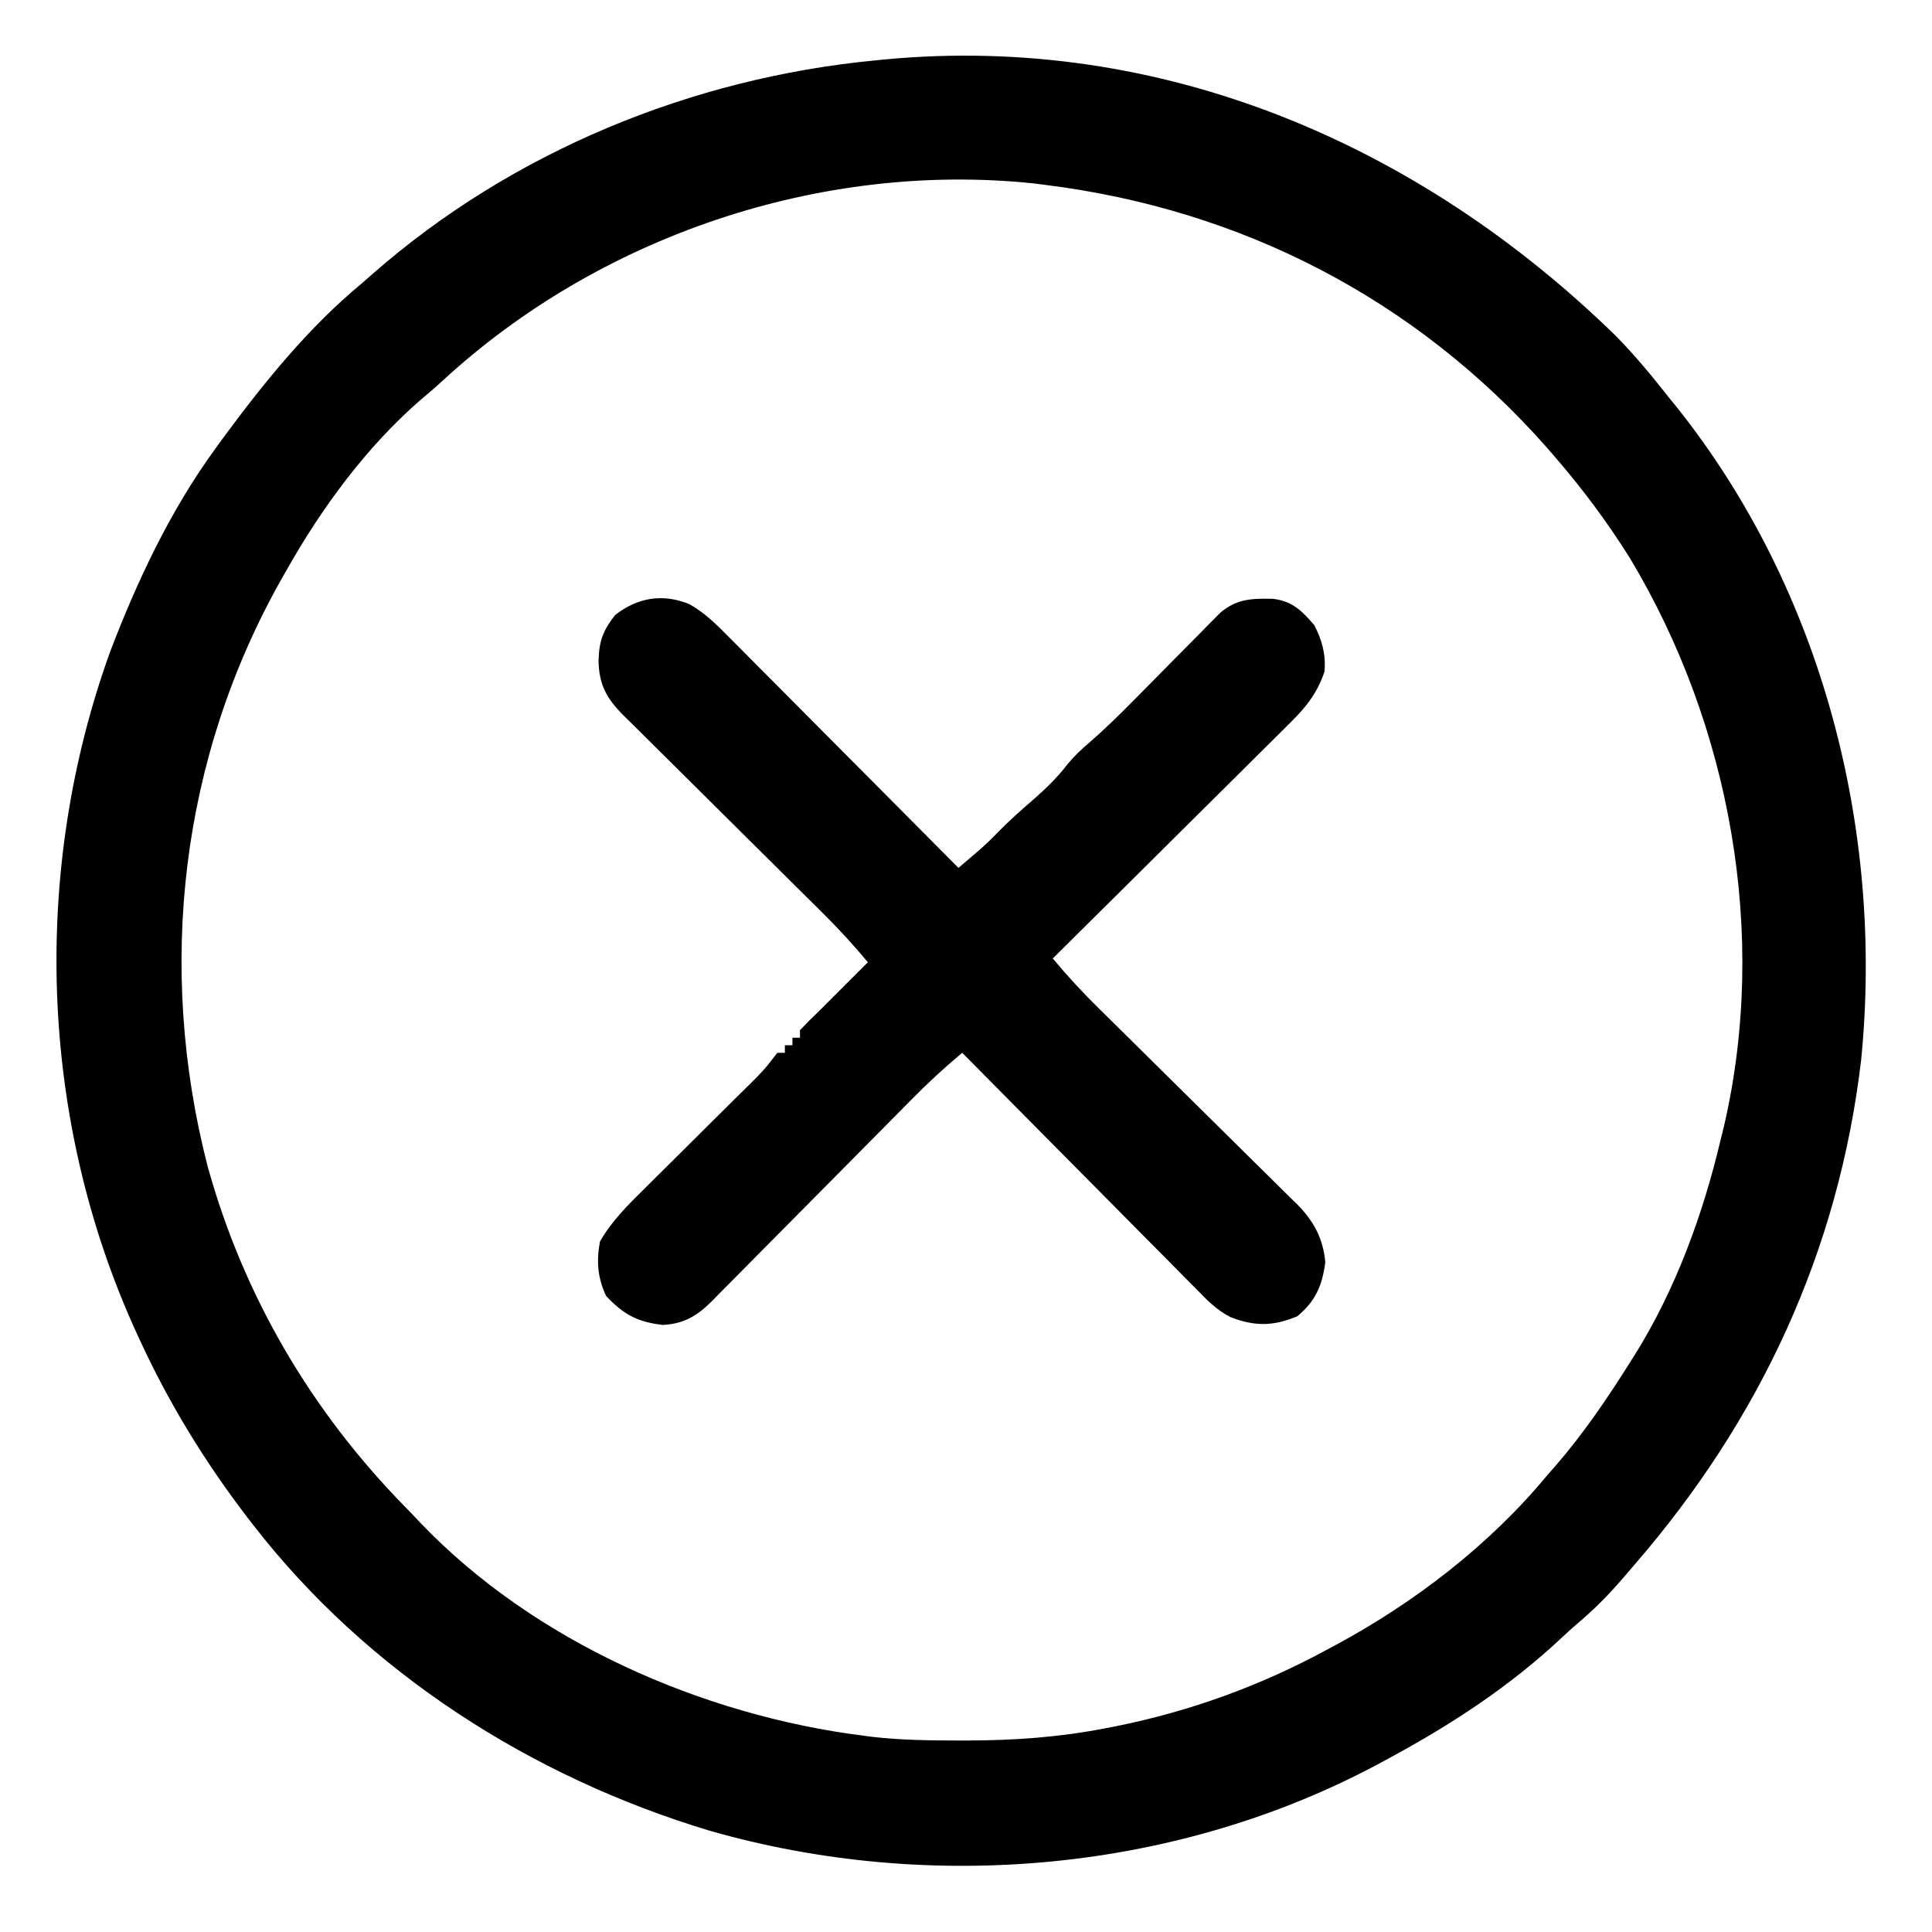
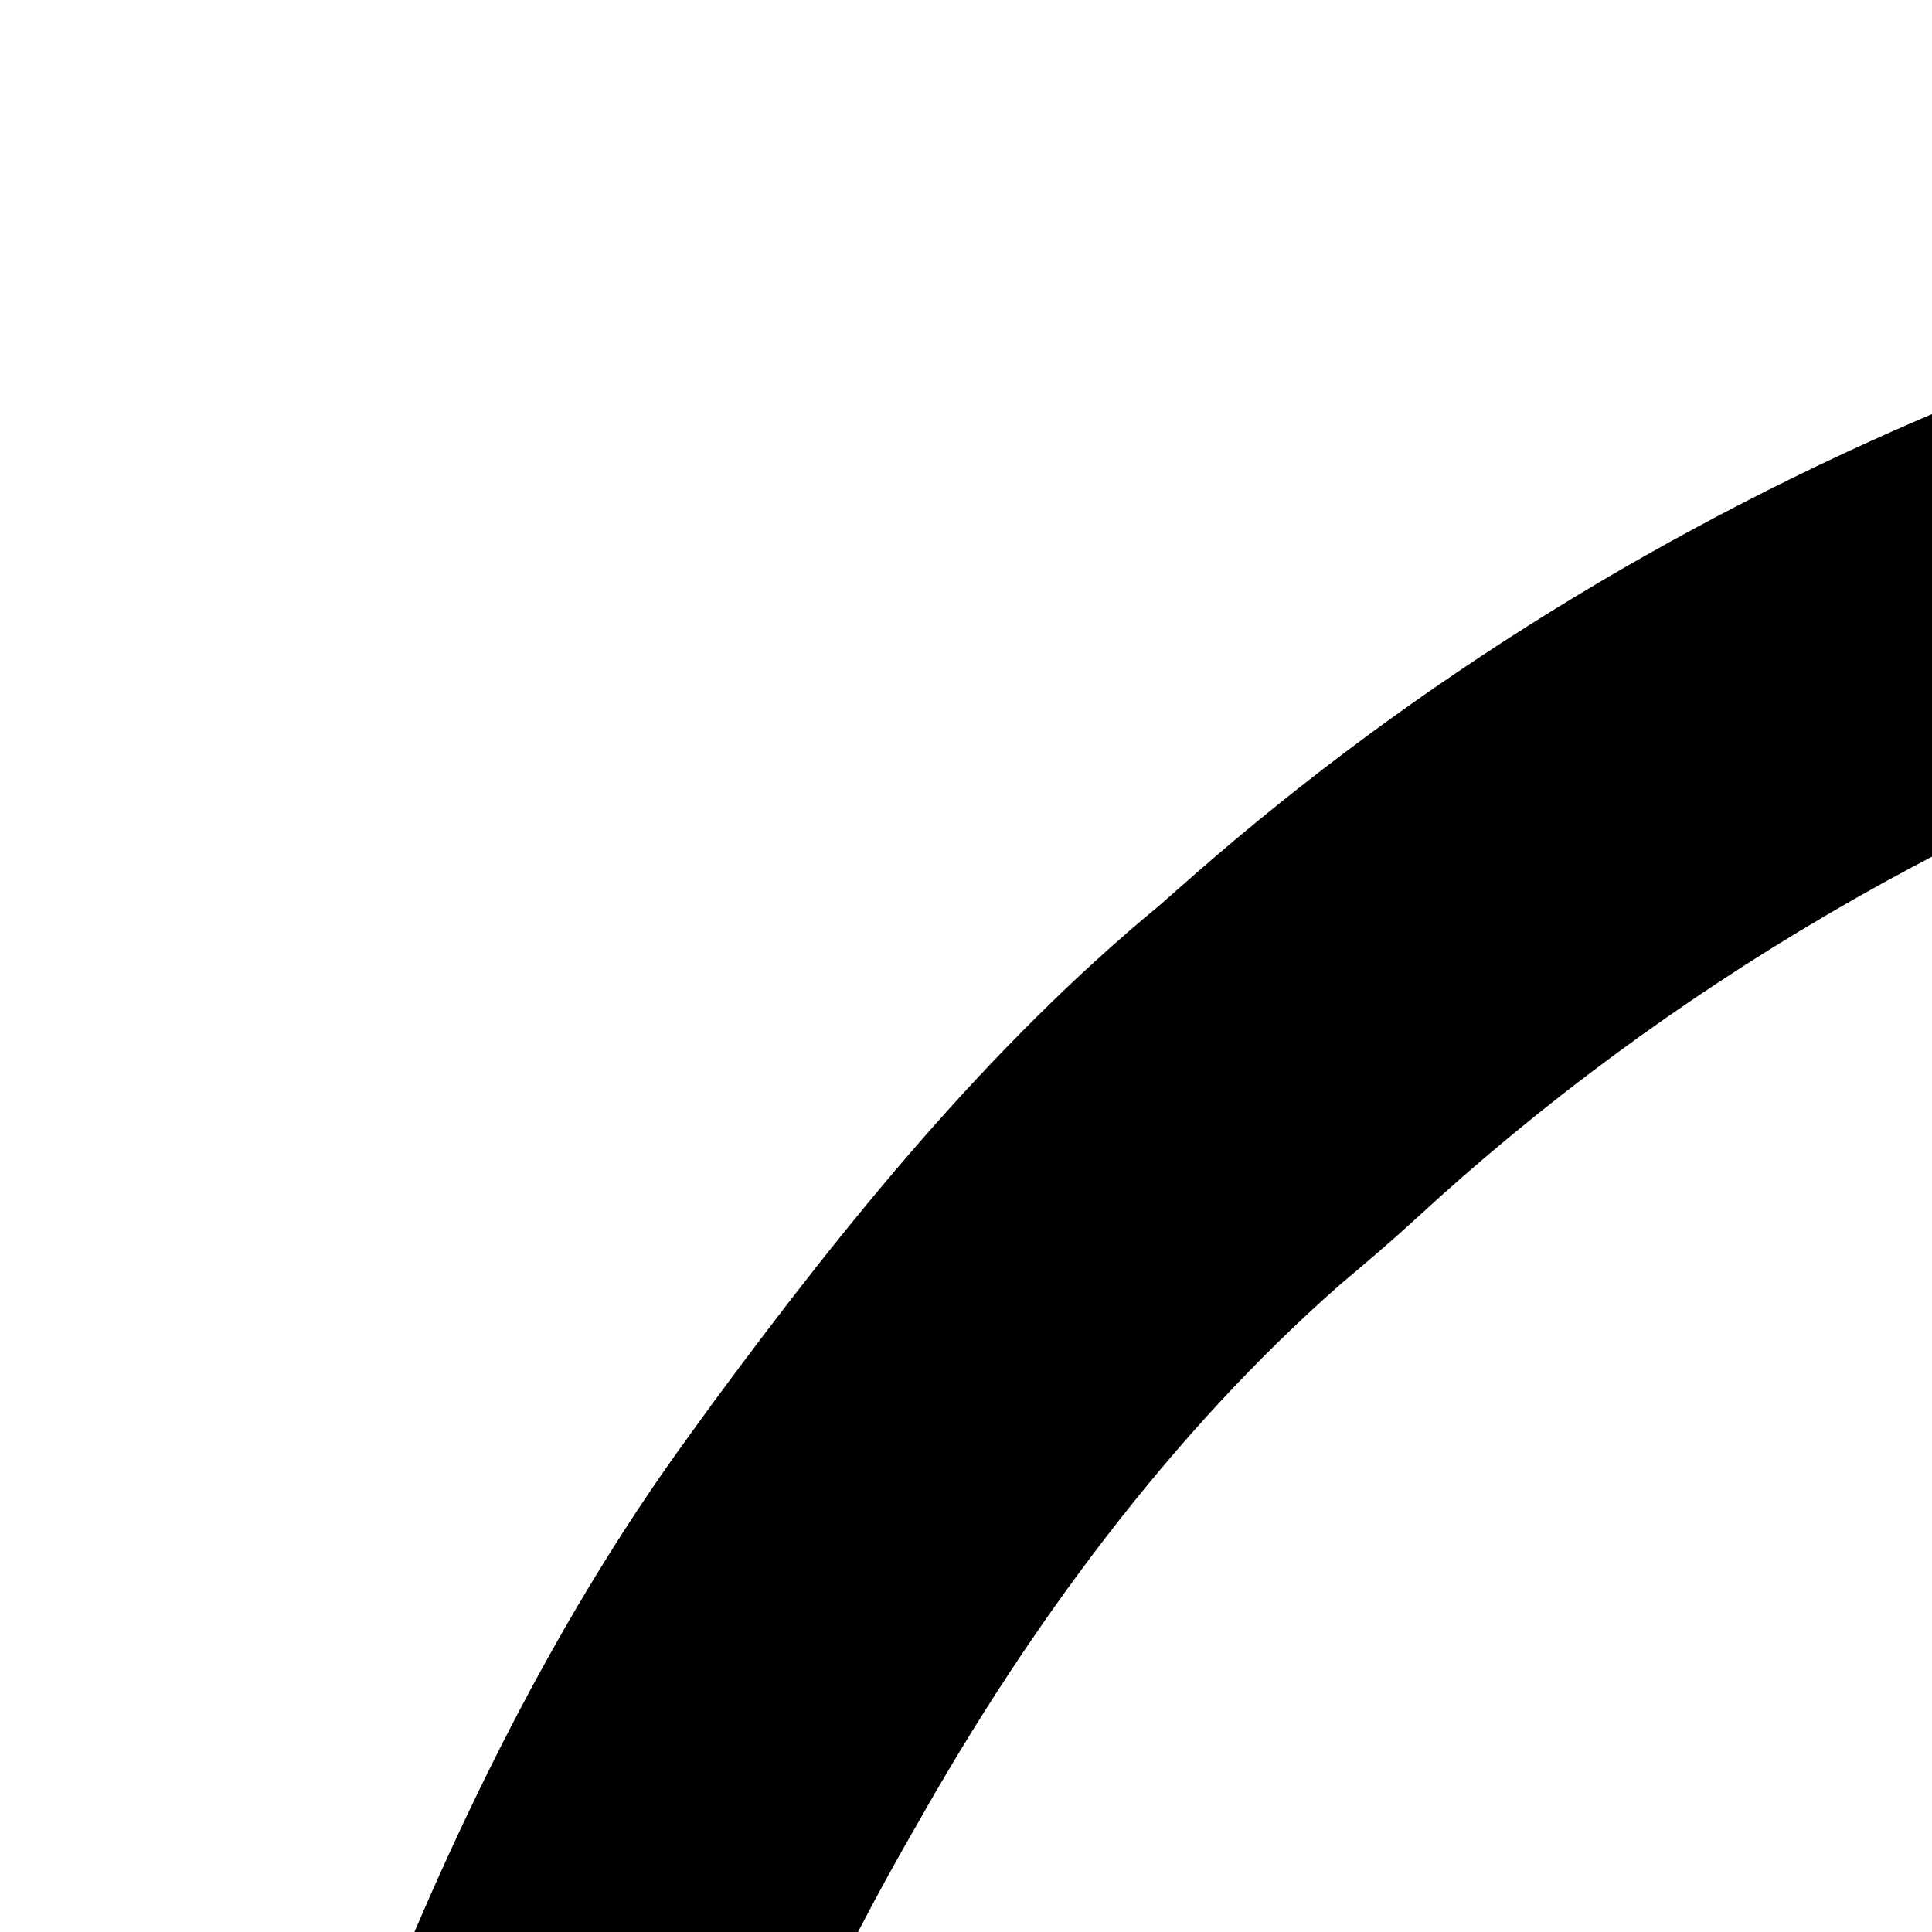
- <svg xmlns="http://www.w3.org/2000/svg" version="1.1" width="512" height="512">
+ <svg xmlns="http://www.w3.org/2000/svg" version="1.1" width="100%" height="100%" viewBox="0 0 160 160">
  <path d="M0 0 C4.984 5.047 9.431 10.429 13.812 16 C14.604 16.975 15.395 17.949 16.211 18.953 C54.681 67.253 71.087 130.795 65.043 191.845 C59.095 242.502 38.315 287.136 5.091 325.522 C3.927 326.868 2.772 328.221 1.617 329.574 C-2.042 333.8 -5.823 337.613 -10.098 341.215 C-11.511 342.422 -12.894 343.666 -14.246 344.941 C-27.953 357.84 -43.665 368.102 -60.188 377 C-60.863 377.368 -61.539 377.736 -62.236 378.116 C-116.022 407.156 -181.696 412.91 -240.2 396.136 C-287.392 381.916 -330.838 354.216 -361.188 315 C-361.611 314.452 -362.035 313.905 -362.472 313.341 C-373.786 298.617 -383.428 282.874 -391.188 266 C-391.518 265.283 -391.849 264.566 -392.19 263.827 C-417.762 207.668 -419.968 141.919 -399.069 83.896 C-391.892 65.045 -383.095 46.352 -371.188 30 C-370.469 29.01 -369.751 28.02 -369.012 27 C-358.123 12.256 -346.376 -2.289 -332.188 -14 C-331.259 -14.816 -330.331 -15.632 -329.375 -16.473 C-292.438 -48.836 -244.915 -68.334 -196.188 -73 C-195.45 -73.074 -194.713 -73.149 -193.953 -73.226 C-120.296 -80.249 -51.949 -50.743 0 0 Z M-310.93 11.93 C-312.952 13.784 -315.022 15.55 -317.125 17.312 C-331.291 29.747 -342.964 45.648 -352.188 62 C-352.604 62.727 -353.02 63.454 -353.448 64.204 C-380.411 111.792 -386.732 167.231 -373.188 220 C-363.664 254.422 -345.709 285.027 -320.701 310.456 C-319.383 311.8 -318.09 313.168 -316.801 314.539 C-286.668 346.065 -242.014 365.611 -199.188 371 C-198.46 371.094 -197.732 371.189 -196.983 371.286 C-189.318 372.171 -181.646 372.243 -173.938 372.25 C-173.233 372.251 -172.529 372.251 -171.804 372.252 C-159.402 372.233 -147.375 371.379 -135.188 369 C-134.327 368.834 -133.466 368.667 -132.58 368.496 C-112.765 364.524 -93.919 357.671 -76.188 348 C-75.59 347.681 -74.993 347.361 -74.378 347.032 C-53.425 335.785 -33.372 320.364 -18.188 302 C-17.454 301.166 -16.721 300.332 -15.965 299.473 C-8.522 290.873 -2.244 281.616 3.812 272 C4.224 271.351 4.635 270.702 5.059 270.033 C15.905 252.651 23.1 232.876 27.812 213 C28.106 211.806 28.4 210.613 28.703 209.383 C40.431 158.676 30.446 103.425 3.812 59 C-2.147 49.463 -8.825 40.501 -16.188 32 C-16.904 31.172 -17.621 30.345 -18.359 29.492 C-53.082 -9.786 -99.212 -33.534 -151.188 -40 C-152.725 -40.197 -152.725 -40.197 -154.293 -40.398 C-210.725 -46.288 -269.373 -26.42 -310.93 11.93 Z " fill="#000000" transform="translate(428.1875,89)" />
  <path d="M0 0 C4.043 2.326 6.946 5.158 10.198 8.467 C10.862 9.131 11.526 9.794 12.211 10.478 C14.393 12.663 16.564 14.857 18.736 17.052 C20.251 18.573 21.767 20.094 23.284 21.613 C27.265 25.606 31.238 29.608 35.209 33.613 C39.266 37.7 43.331 41.779 47.396 45.859 C55.364 53.859 63.322 61.869 71.275 69.884 C72.402 68.924 73.528 67.963 74.654 67.001 C75.281 66.466 75.908 65.931 76.555 65.38 C78.361 63.809 80.055 62.173 81.712 60.447 C84.811 57.293 88.081 54.4 91.423 51.509 C94.599 48.722 97.523 45.87 100.087 42.509 C101.955 40.268 103.726 38.572 105.934 36.696 C110.123 33.066 114.032 29.223 117.915 25.271 C119.329 23.844 120.743 22.418 122.158 20.992 C124.354 18.771 126.548 16.548 128.741 14.323 C130.878 12.155 133.021 9.994 135.165 7.834 C135.82 7.166 136.474 6.498 137.148 5.81 C137.762 5.192 138.377 4.574 139.01 3.938 C139.546 3.395 140.081 2.852 140.633 2.293 C144.983 -1.438 149.036 -1.546 154.583 -1.428 C159.765 -0.827 162.304 1.756 165.587 5.572 C167.66 9.64 168.678 13.307 168.275 17.884 C166.201 23.951 163.145 27.571 158.6 32.013 C157.927 32.687 157.253 33.361 156.559 34.055 C154.345 36.267 152.117 38.464 149.888 40.662 C148.344 42.198 146.802 43.735 145.26 45.273 C141.21 49.308 137.148 53.33 133.083 57.351 C128.933 61.459 124.795 65.58 120.656 69.699 C112.54 77.772 104.411 85.832 96.275 93.884 C100.206 98.602 104.306 103.039 108.691 107.335 C109.302 107.938 109.913 108.541 110.542 109.161 C111.855 110.458 113.169 111.753 114.485 113.047 C117.287 115.807 120.08 118.577 122.873 121.346 C128.061 126.488 133.253 131.627 138.462 136.749 C142.097 140.325 145.721 143.914 149.336 147.51 C150.711 148.873 152.09 150.232 153.474 151.585 C155.41 153.48 157.329 155.39 159.246 157.304 C159.815 157.853 160.384 158.403 160.97 158.969 C165.357 163.4 167.951 168.056 168.49 174.423 C167.68 180.51 165.961 184.658 161.087 188.697 C154.797 191.353 149.831 191.444 143.413 188.955 C139.64 187.066 136.948 184.21 134.033 181.21 C133.358 180.536 132.684 179.863 131.99 179.169 C129.781 176.957 127.59 174.728 125.4 172.498 C123.865 170.954 122.33 169.411 120.793 167.869 C116.764 163.821 112.75 159.759 108.74 155.693 C104.639 151.541 100.525 147.404 96.411 143.265 C88.352 135.152 80.308 127.023 72.275 118.884 C67.515 122.849 63.041 126.992 58.7 131.409 C58.085 132.031 57.469 132.653 56.835 133.293 C55.511 134.631 54.188 135.97 52.865 137.31 C50.771 139.432 48.671 141.549 46.571 143.665 C40.602 149.676 34.636 155.689 28.687 161.719 C25.037 165.418 21.377 169.106 17.711 172.789 C16.32 174.19 14.932 175.595 13.548 177.004 C11.614 178.971 9.669 180.925 7.72 182.877 C6.871 183.75 6.871 183.75 6.005 184.641 C2.102 188.514 -1.387 190.717 -7.069 191.002 C-13.657 190.262 -17.519 188.265 -22.1 183.322 C-24.351 178.561 -24.714 174.062 -23.725 168.884 C-20.562 163.404 -16.339 159.239 -11.854 154.818 C-11.095 154.061 -10.335 153.305 -9.553 152.525 C-7.136 150.119 -4.712 147.721 -2.288 145.322 C-0.662 143.706 0.964 142.089 2.589 140.472 C5.576 137.502 8.565 134.534 11.558 131.57 C12.2 130.933 12.842 130.296 13.503 129.64 C14.608 128.545 15.714 127.453 16.823 126.363 C18.706 124.503 20.398 122.715 21.962 120.572 C22.395 120.015 22.828 119.458 23.275 118.884 C23.935 118.884 24.595 118.884 25.275 118.884 C25.275 118.224 25.275 117.564 25.275 116.884 C25.935 116.884 26.595 116.884 27.275 116.884 C27.275 116.224 27.275 115.564 27.275 114.884 C27.935 114.884 28.595 114.884 29.275 114.884 C29.275 114.224 29.275 113.564 29.275 112.884 C30.903 111.157 32.559 109.521 34.275 107.884 C35.388 106.776 36.499 105.666 37.607 104.552 C40.829 101.33 44.052 98.107 47.275 94.884 C43.334 90.158 39.225 85.704 34.842 81.386 C34.23 80.778 33.618 80.171 32.987 79.545 C31.671 78.239 30.353 76.934 29.034 75.63 C26.946 73.564 24.863 71.495 22.781 69.424 C16.864 63.541 10.943 57.662 5.013 51.794 C1.375 48.193 -2.256 44.586 -5.882 40.974 C-7.262 39.602 -8.644 38.233 -10.03 36.866 C-11.964 34.959 -13.888 33.043 -15.81 31.124 C-16.383 30.564 -16.955 30.004 -17.545 29.427 C-21.981 24.968 -24 21.293 -24.1 15.009 C-23.968 9.779 -22.952 7.021 -19.725 2.884 C-13.77 -1.761 -7.124 -2.916 0 0 Z " fill="#000000" transform="translate(182.7253,160.1157)" />
</svg>
